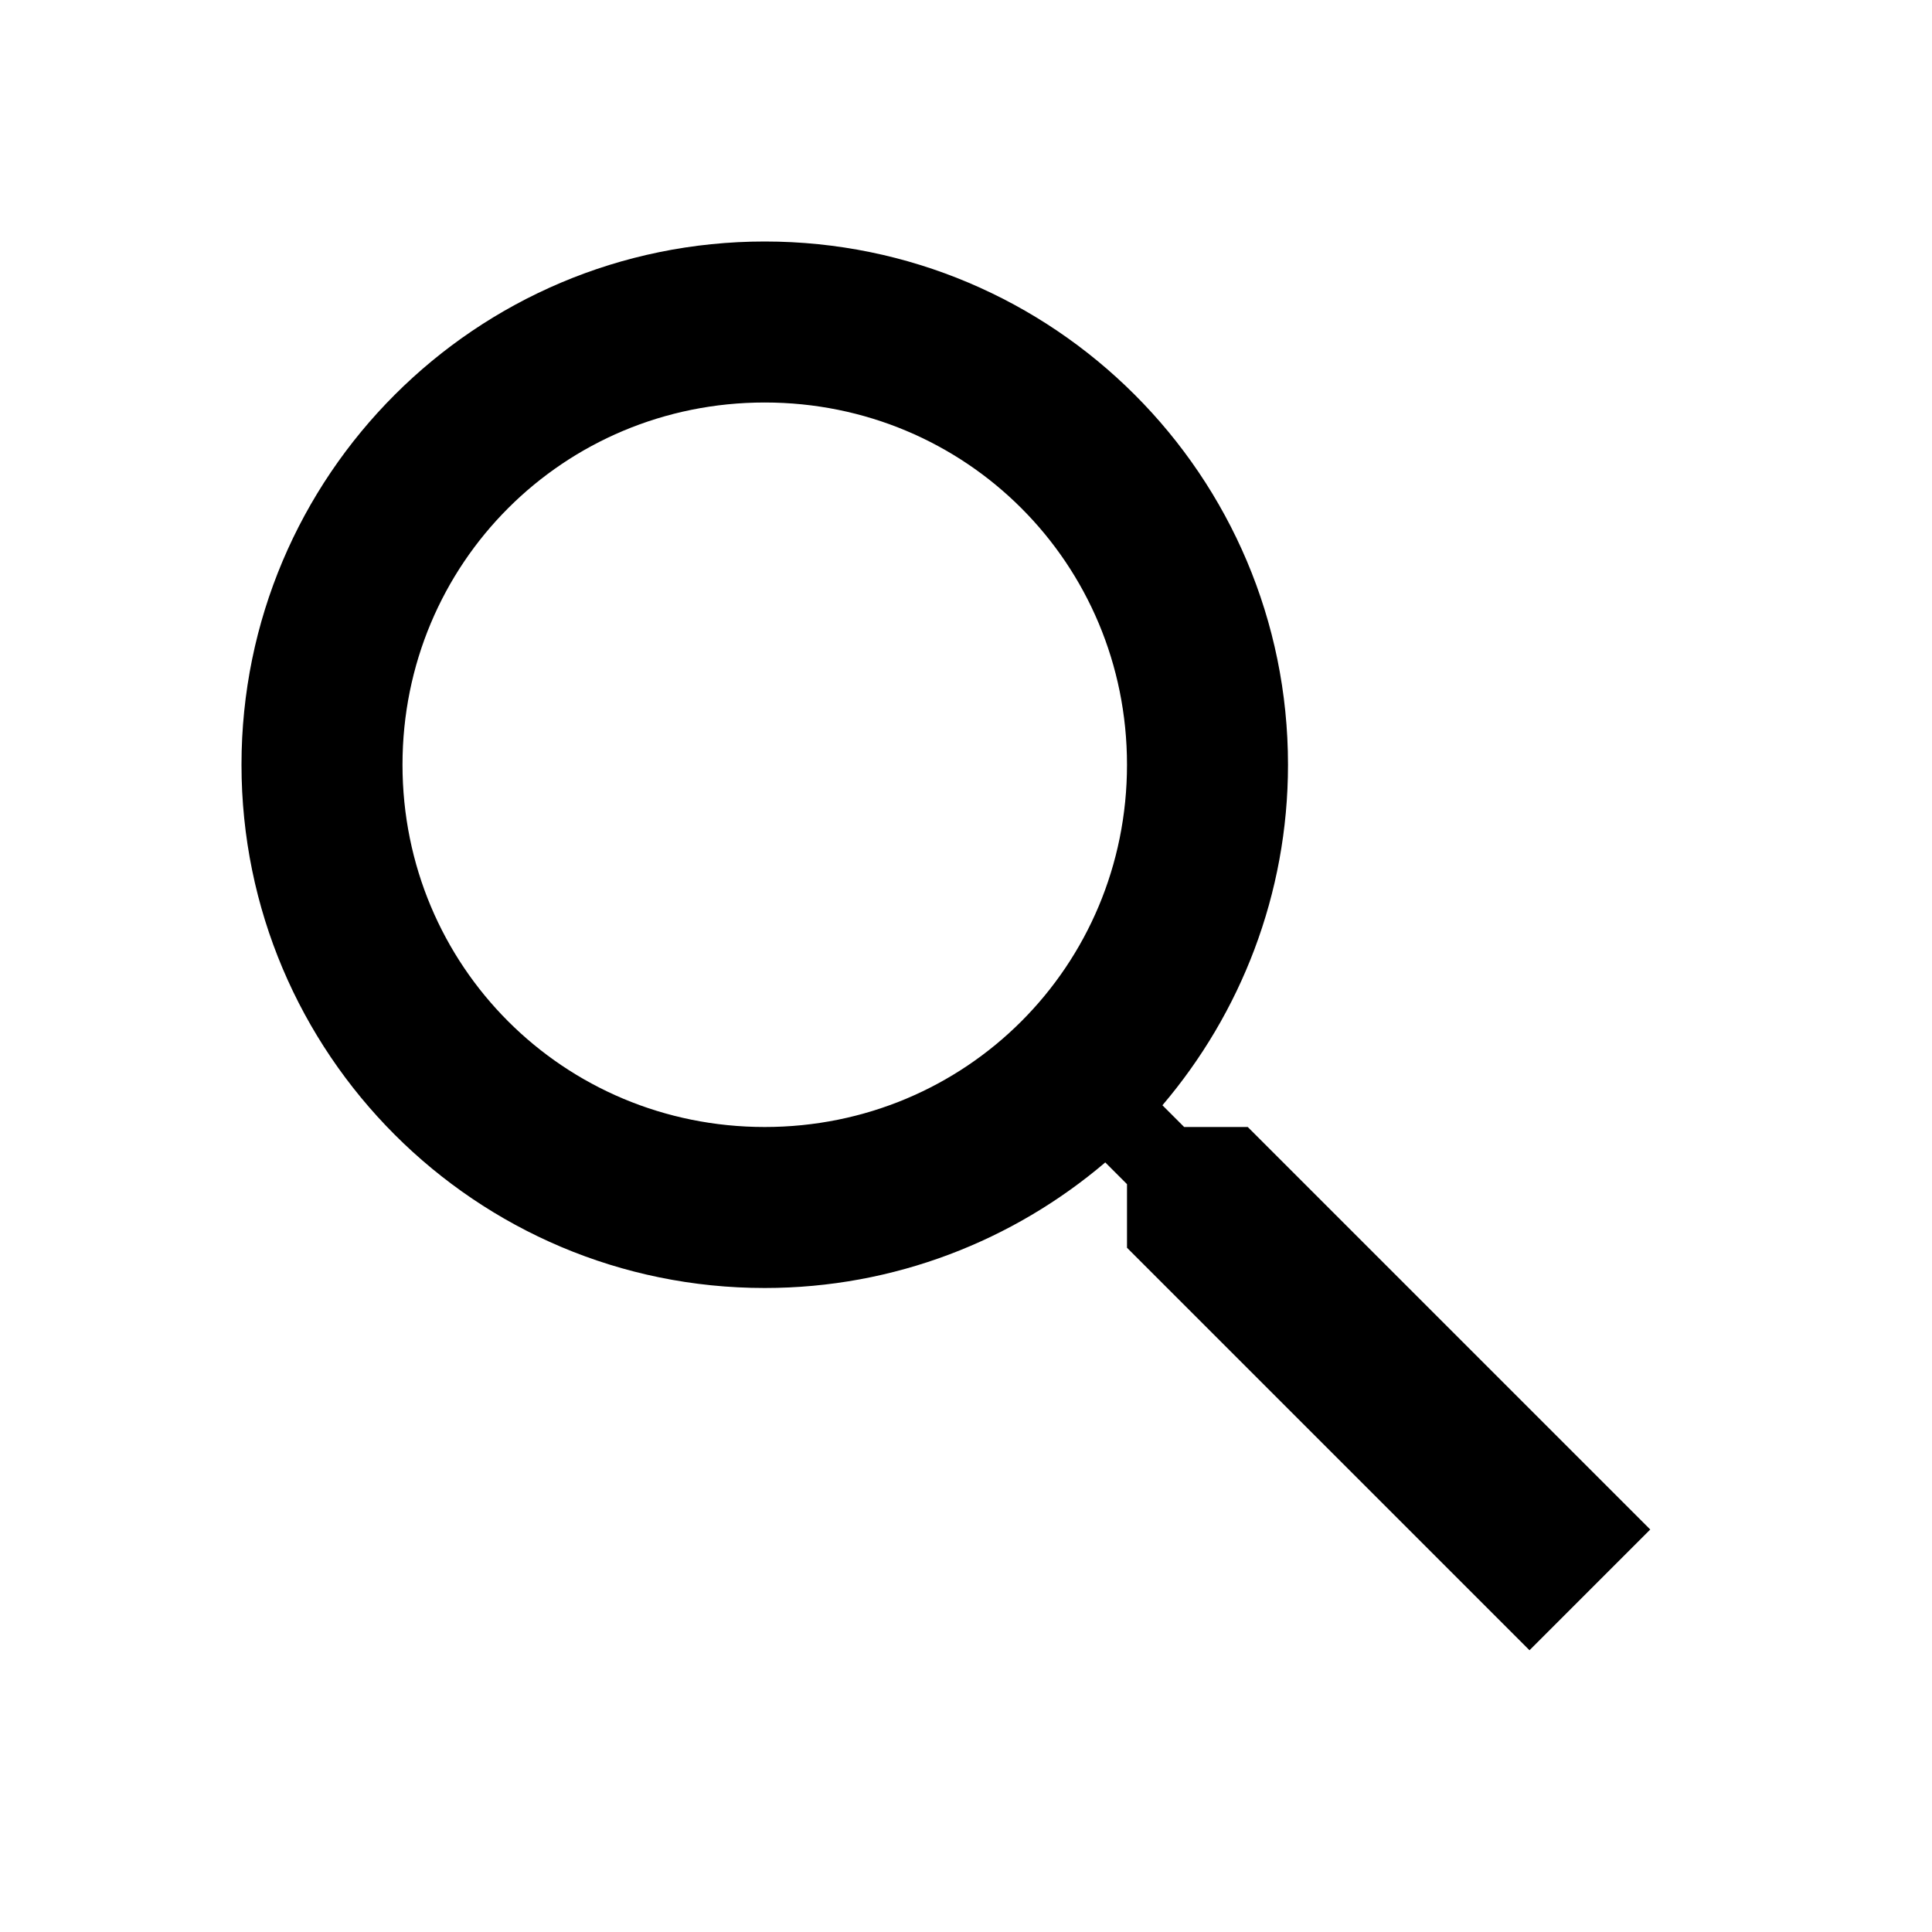
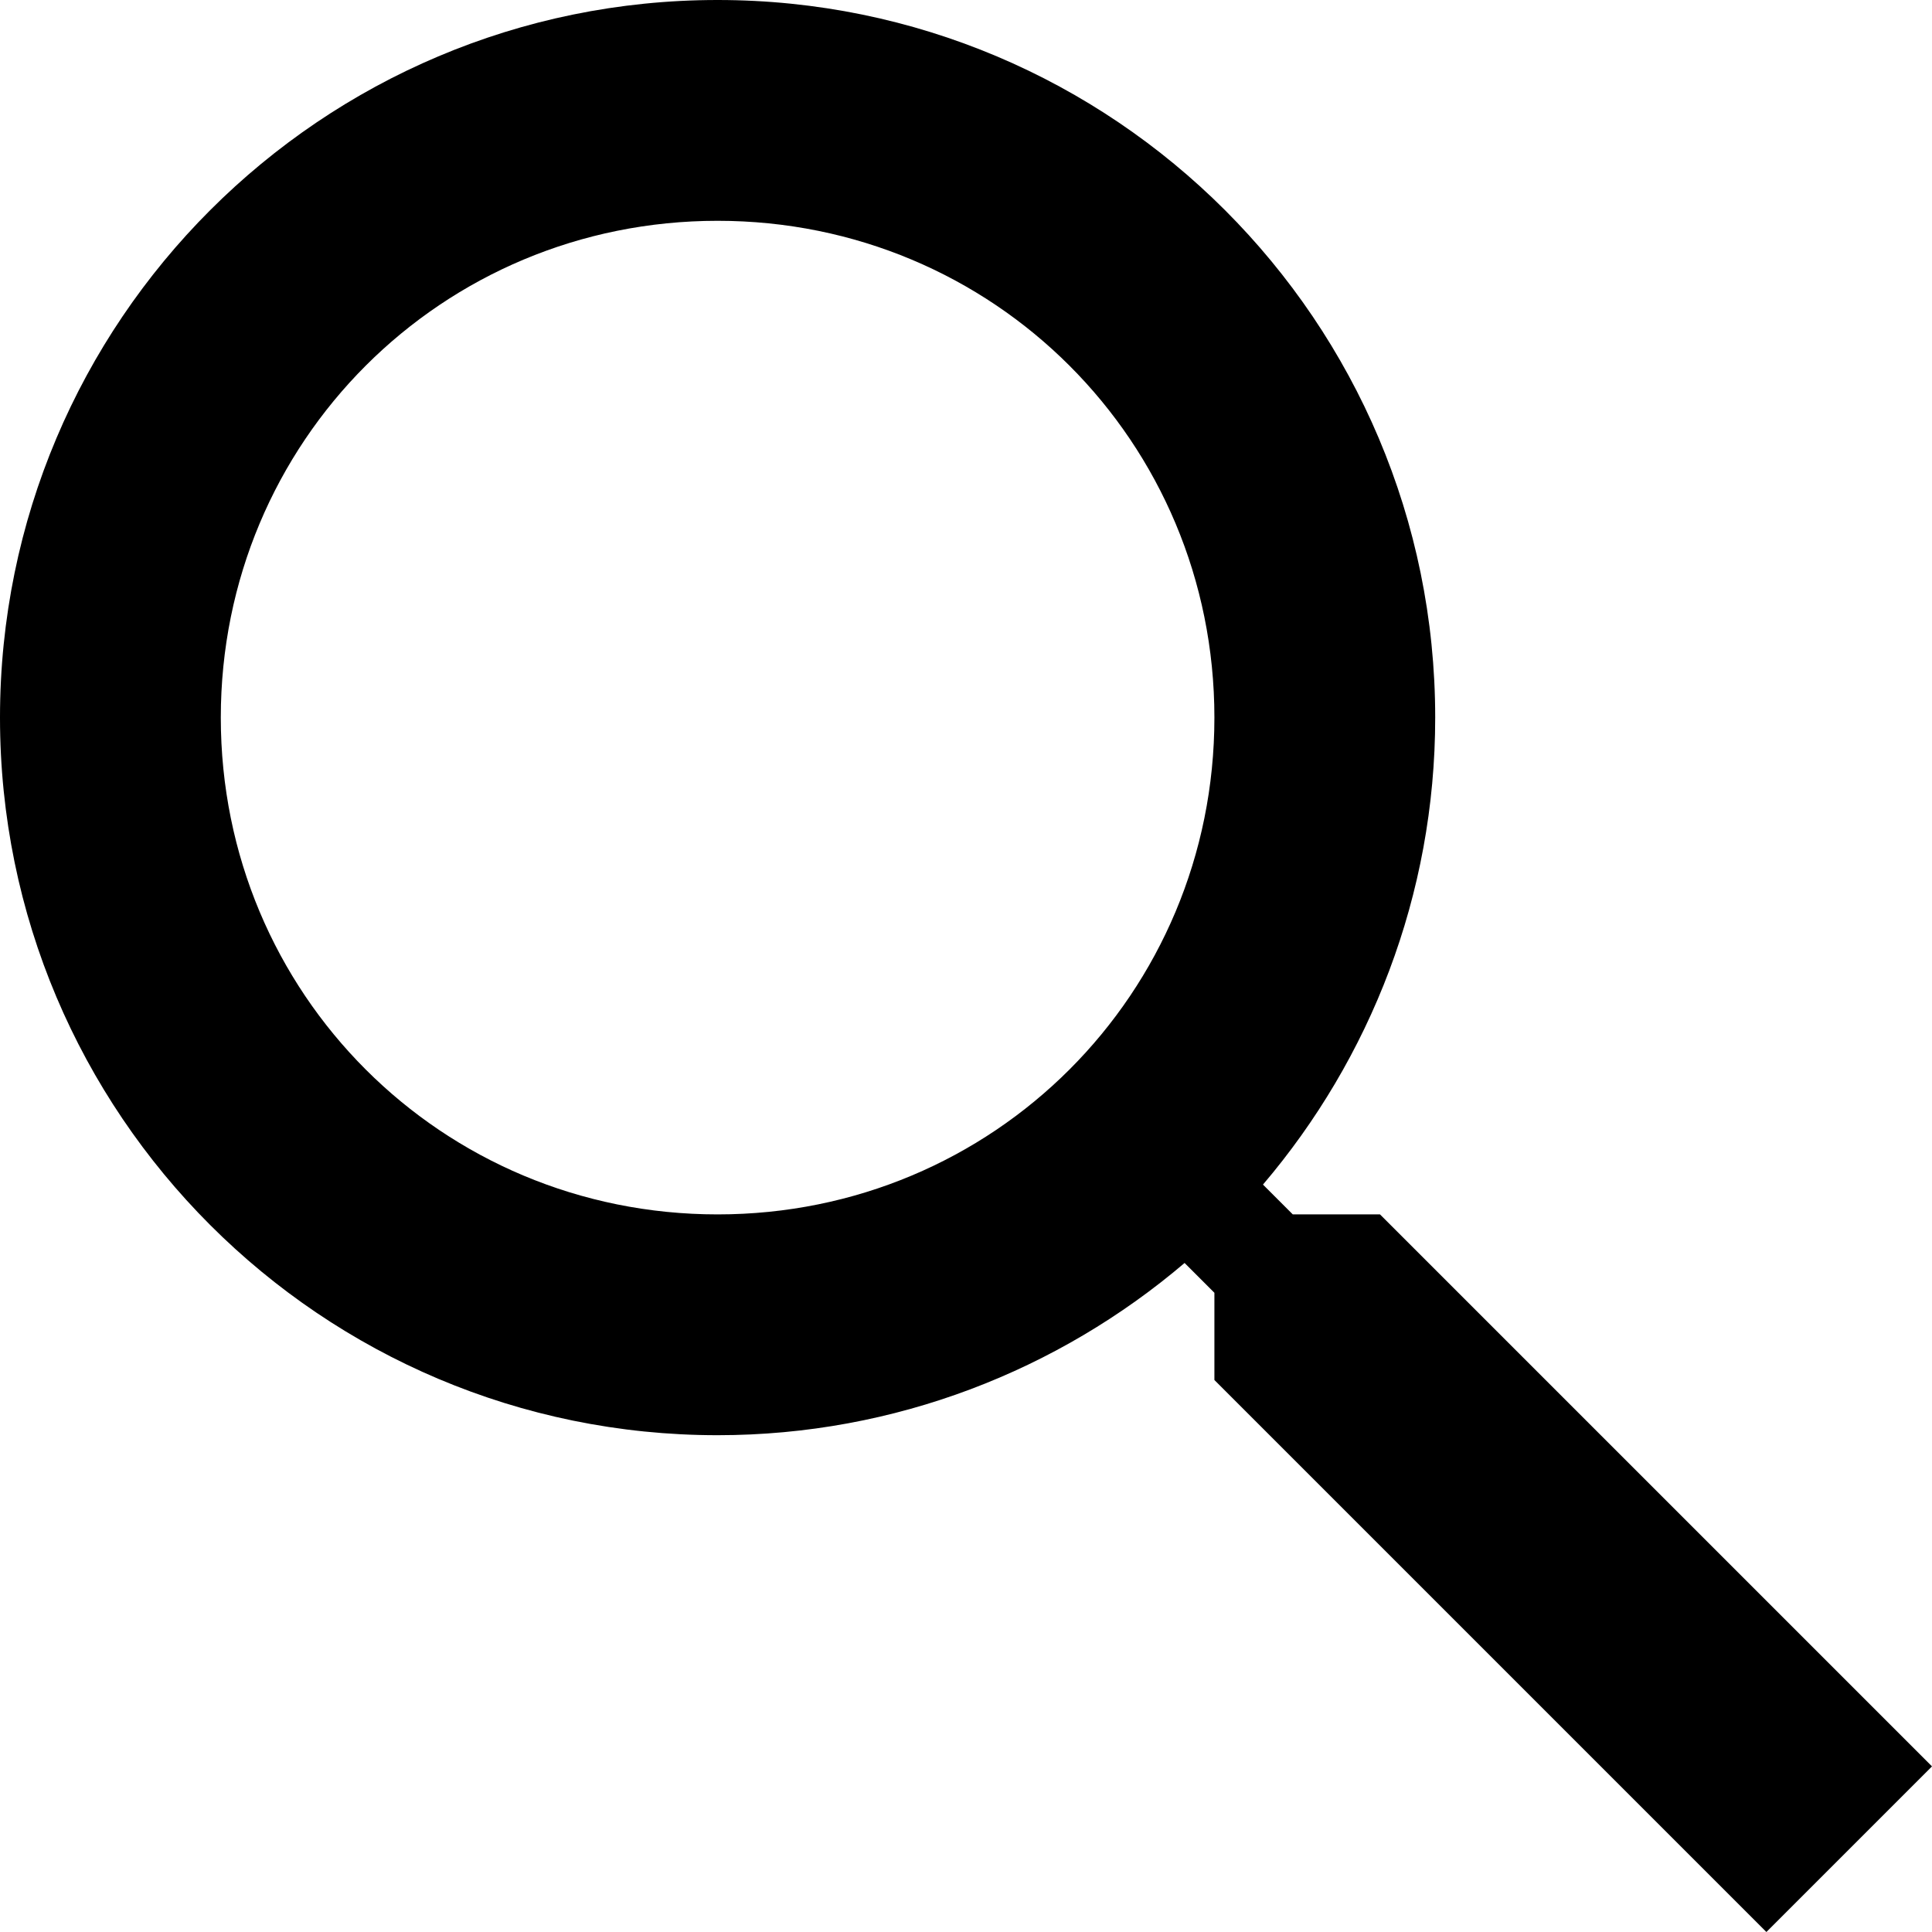
- <svg xmlns="http://www.w3.org/2000/svg" viewBox="0 0 24 24">
+ <svg xmlns="http://www.w3.org/2000/svg" viewBox="3 3 17.5 17.5">
  <path d="M9.5,3A6.5,6.5 0 0,1 16,9.5C16,11.11 15.41,12.59 14.44,13.73L14.71,14H15.5L20.5,19L19,20.5L14,15.5V14.71L13.73,14.44C12.59,15.41 11.11,16 9.5,16A6.5,6.5 0 0,1 3,9.5A6.5,6.5 0 0,1 9.5,3M9.5,5C7,5 5,7 5,9.5C5,12 7,14 9.5,14C12,14 14,12 14,9.5C14,7 12,5 9.5,5Z" />
</svg>
